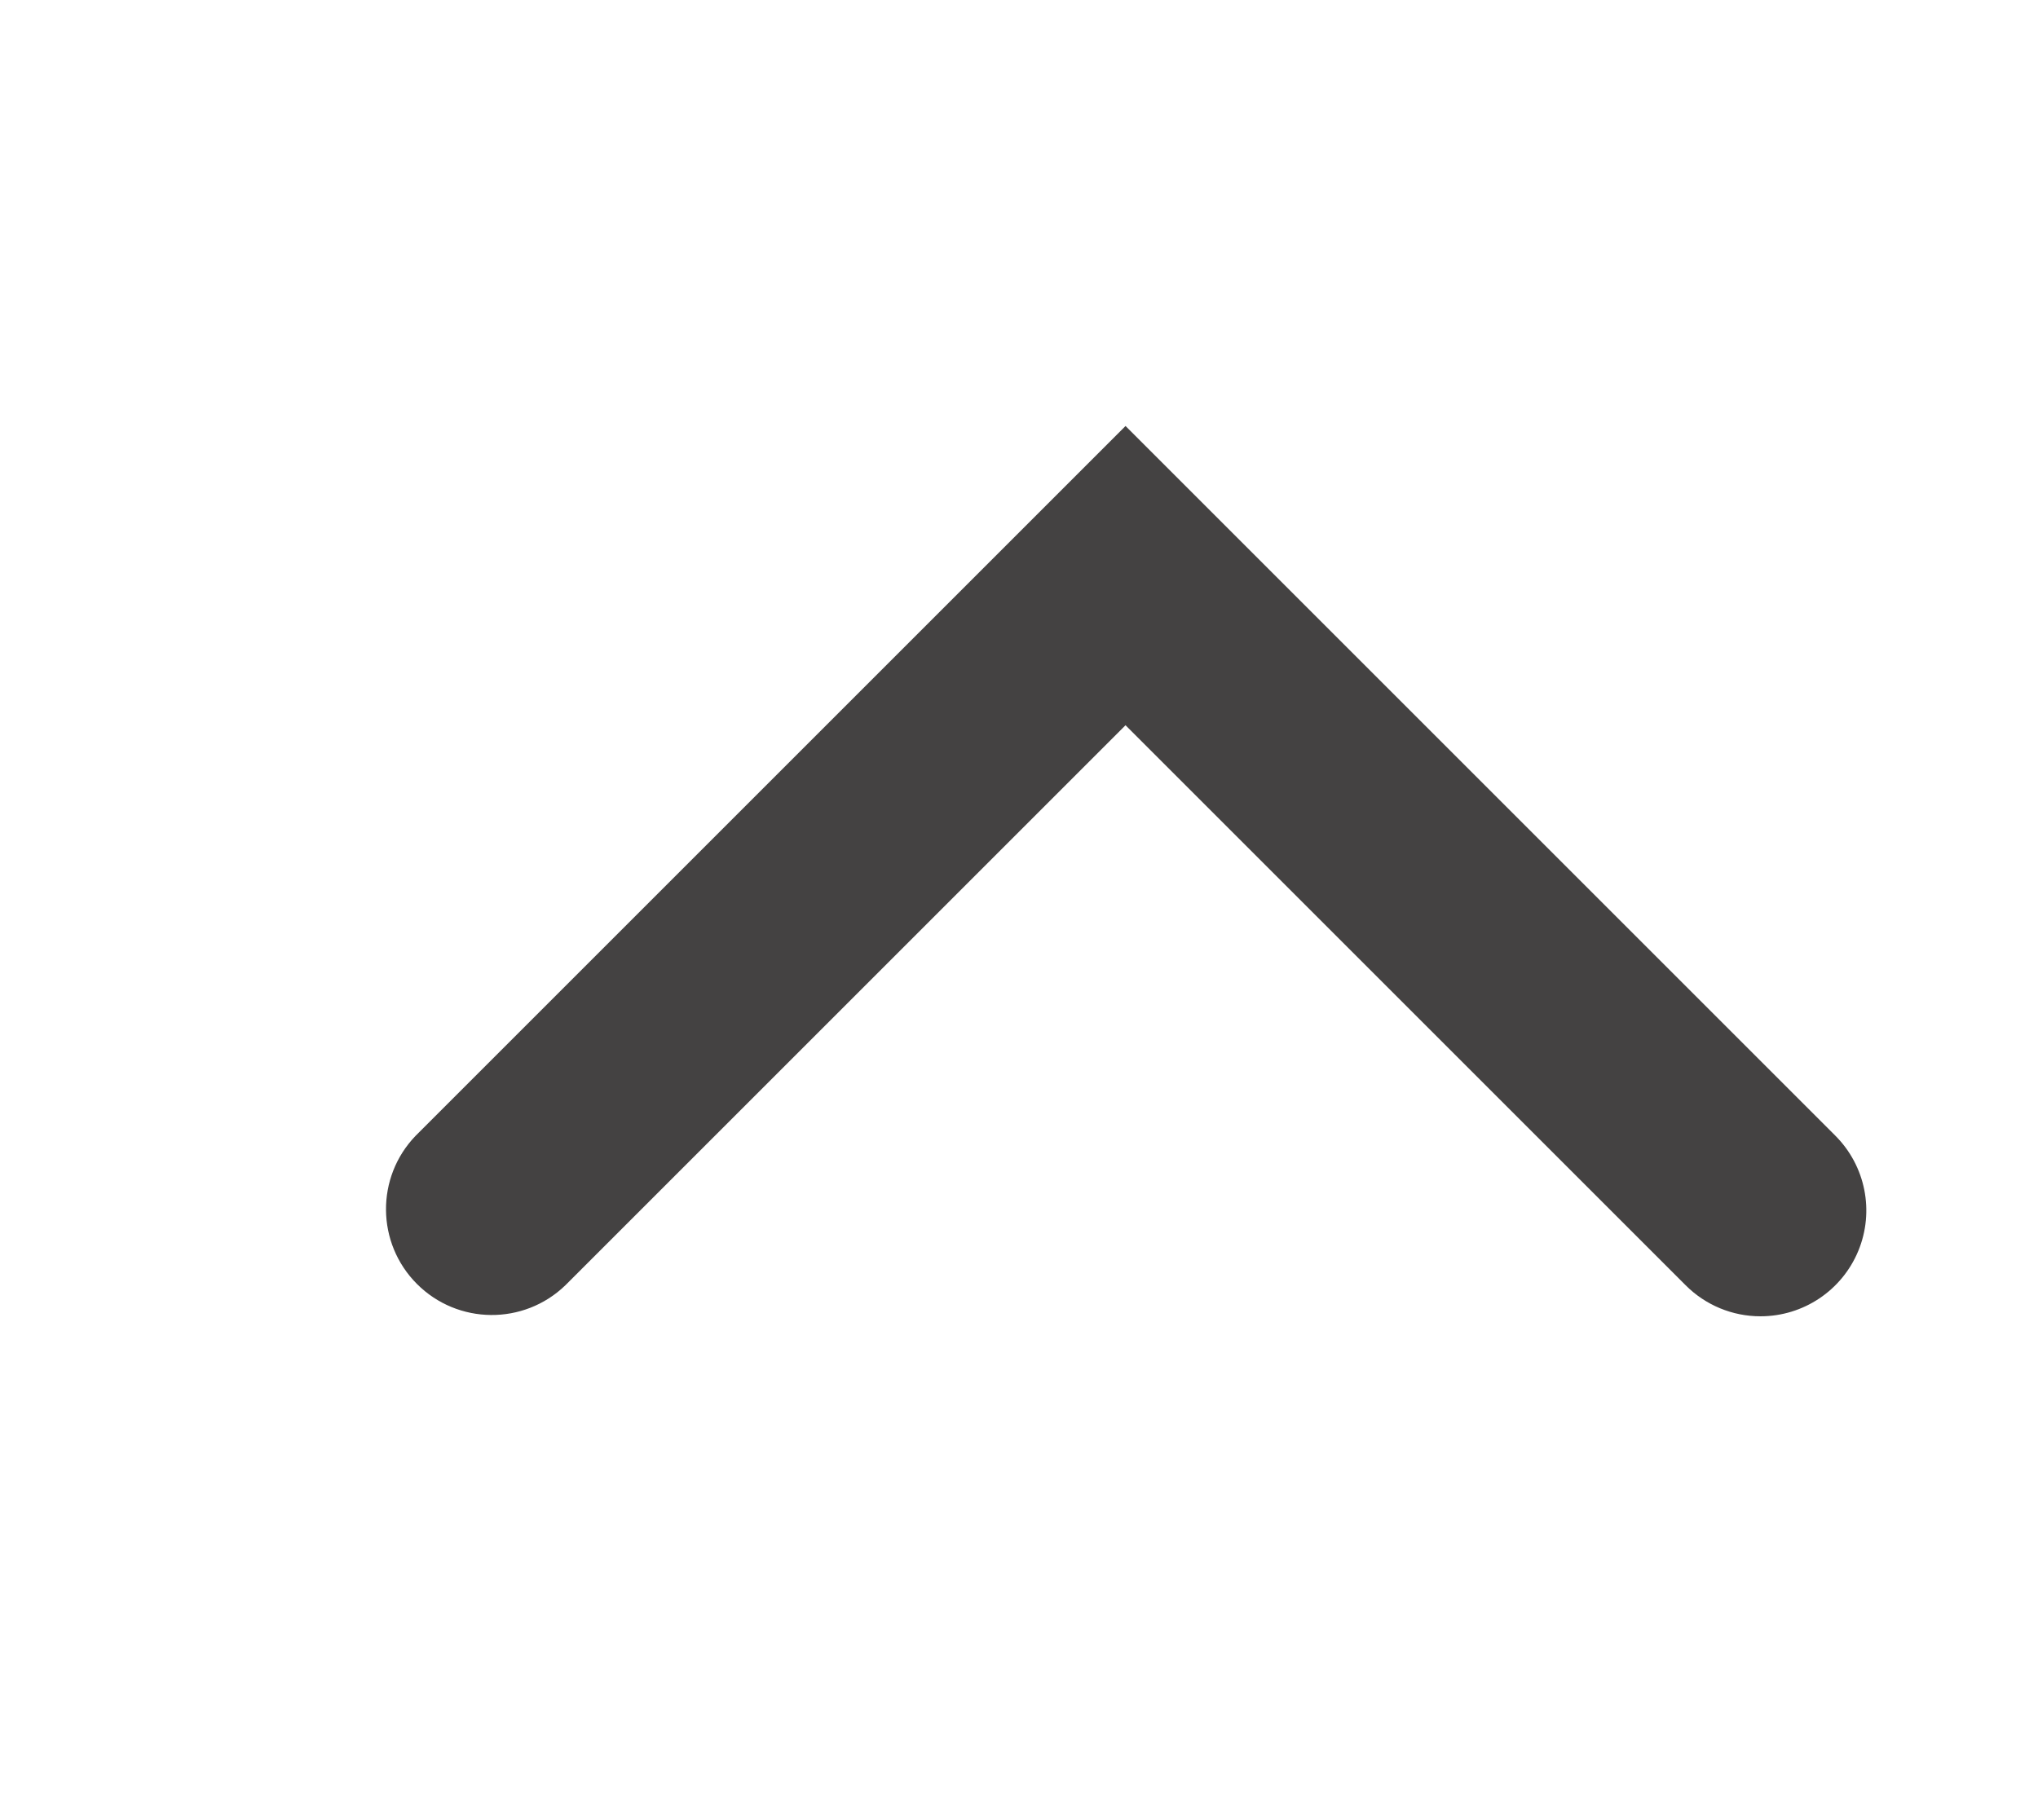
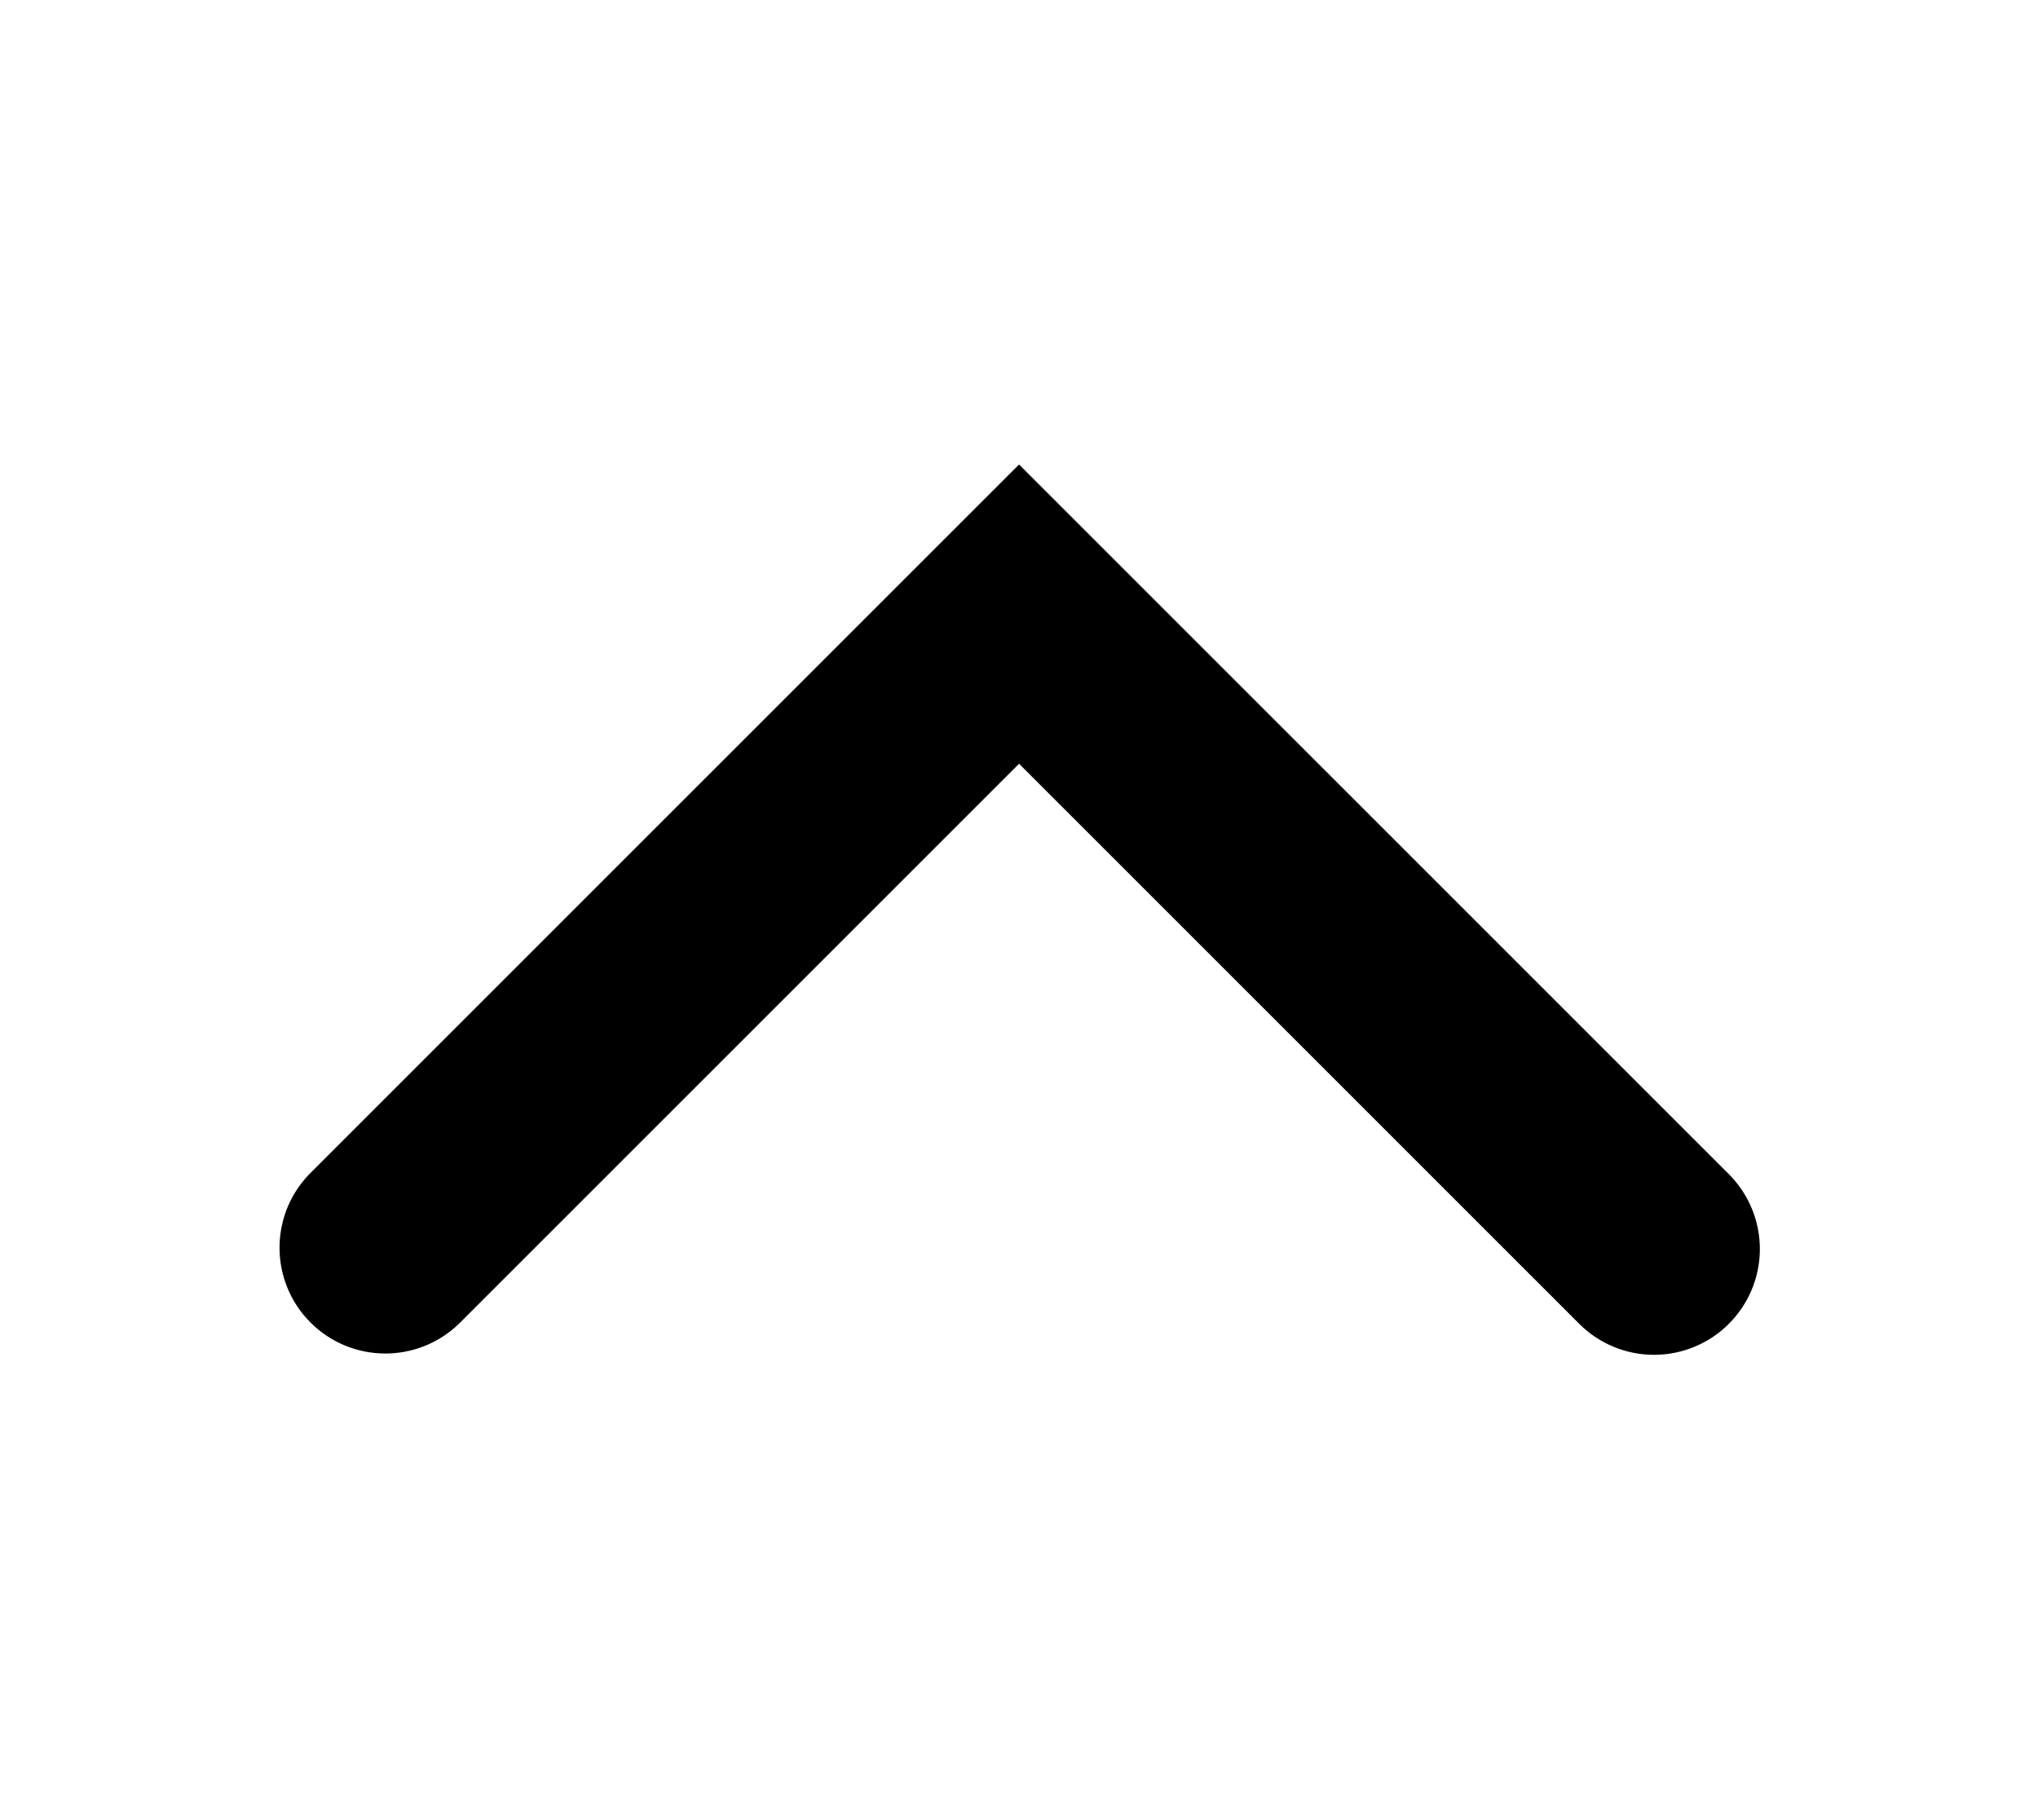
<svg xmlns="http://www.w3.org/2000/svg" id="Capa_1" data-name="Capa 1" viewBox="0 0 19.257 17.194">
-   <defs>
-     <style>.cls-1{fill:#444242;}</style>
-   </defs>
-   <path class="cls-1" d="M16.635,12.44a.997.997,0,0,1-.707-.293l-5.293-5.293-5.293,5.293A1.0 1,0,0,1,3.928,10.733l6.707-6.707,6.707,6.707a1,1,0,0,1-.707,1.707Z" />
+   <defs> </defs>
+   <path class="cls-1" d="M15.629,12.804a.997.997,0,0,1-.707-.293l-5.293-5.293-5.293,5.293A1.0 1,0,0,1,2.922,11.097l6.707-6.707,6.707,6.707a1,1,0,0,1-.707,1.707Z" />
</svg>
